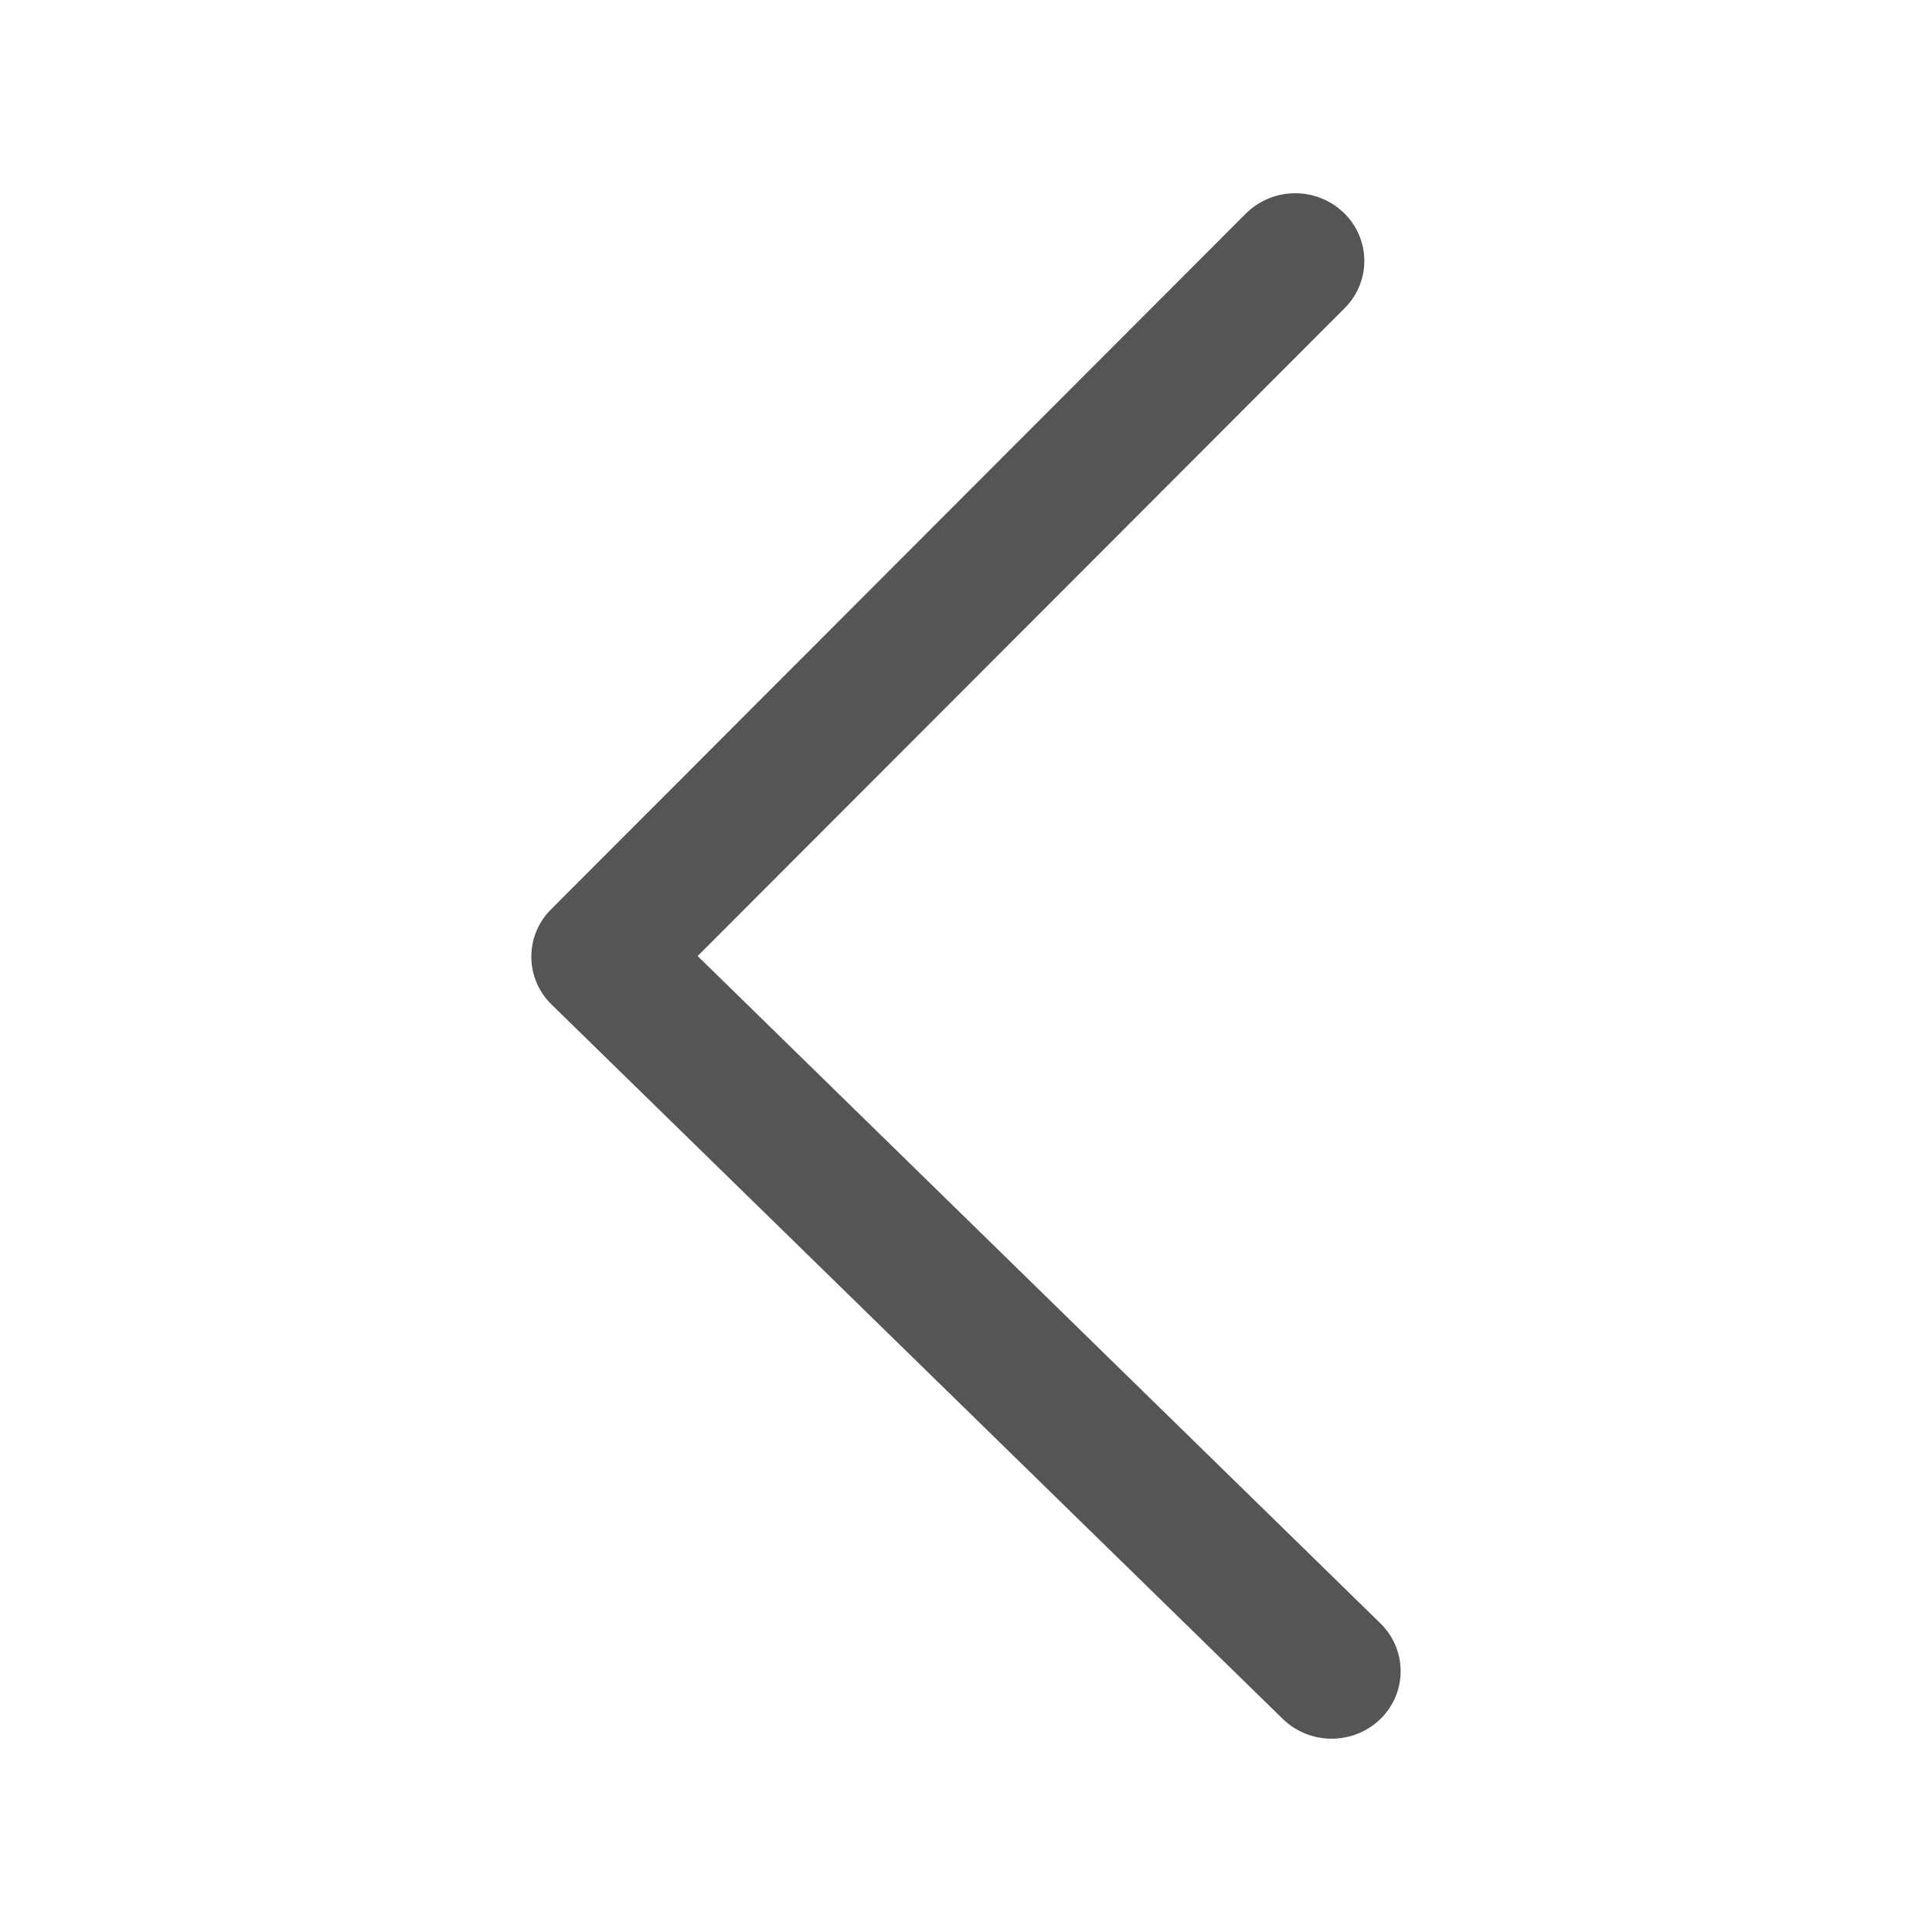
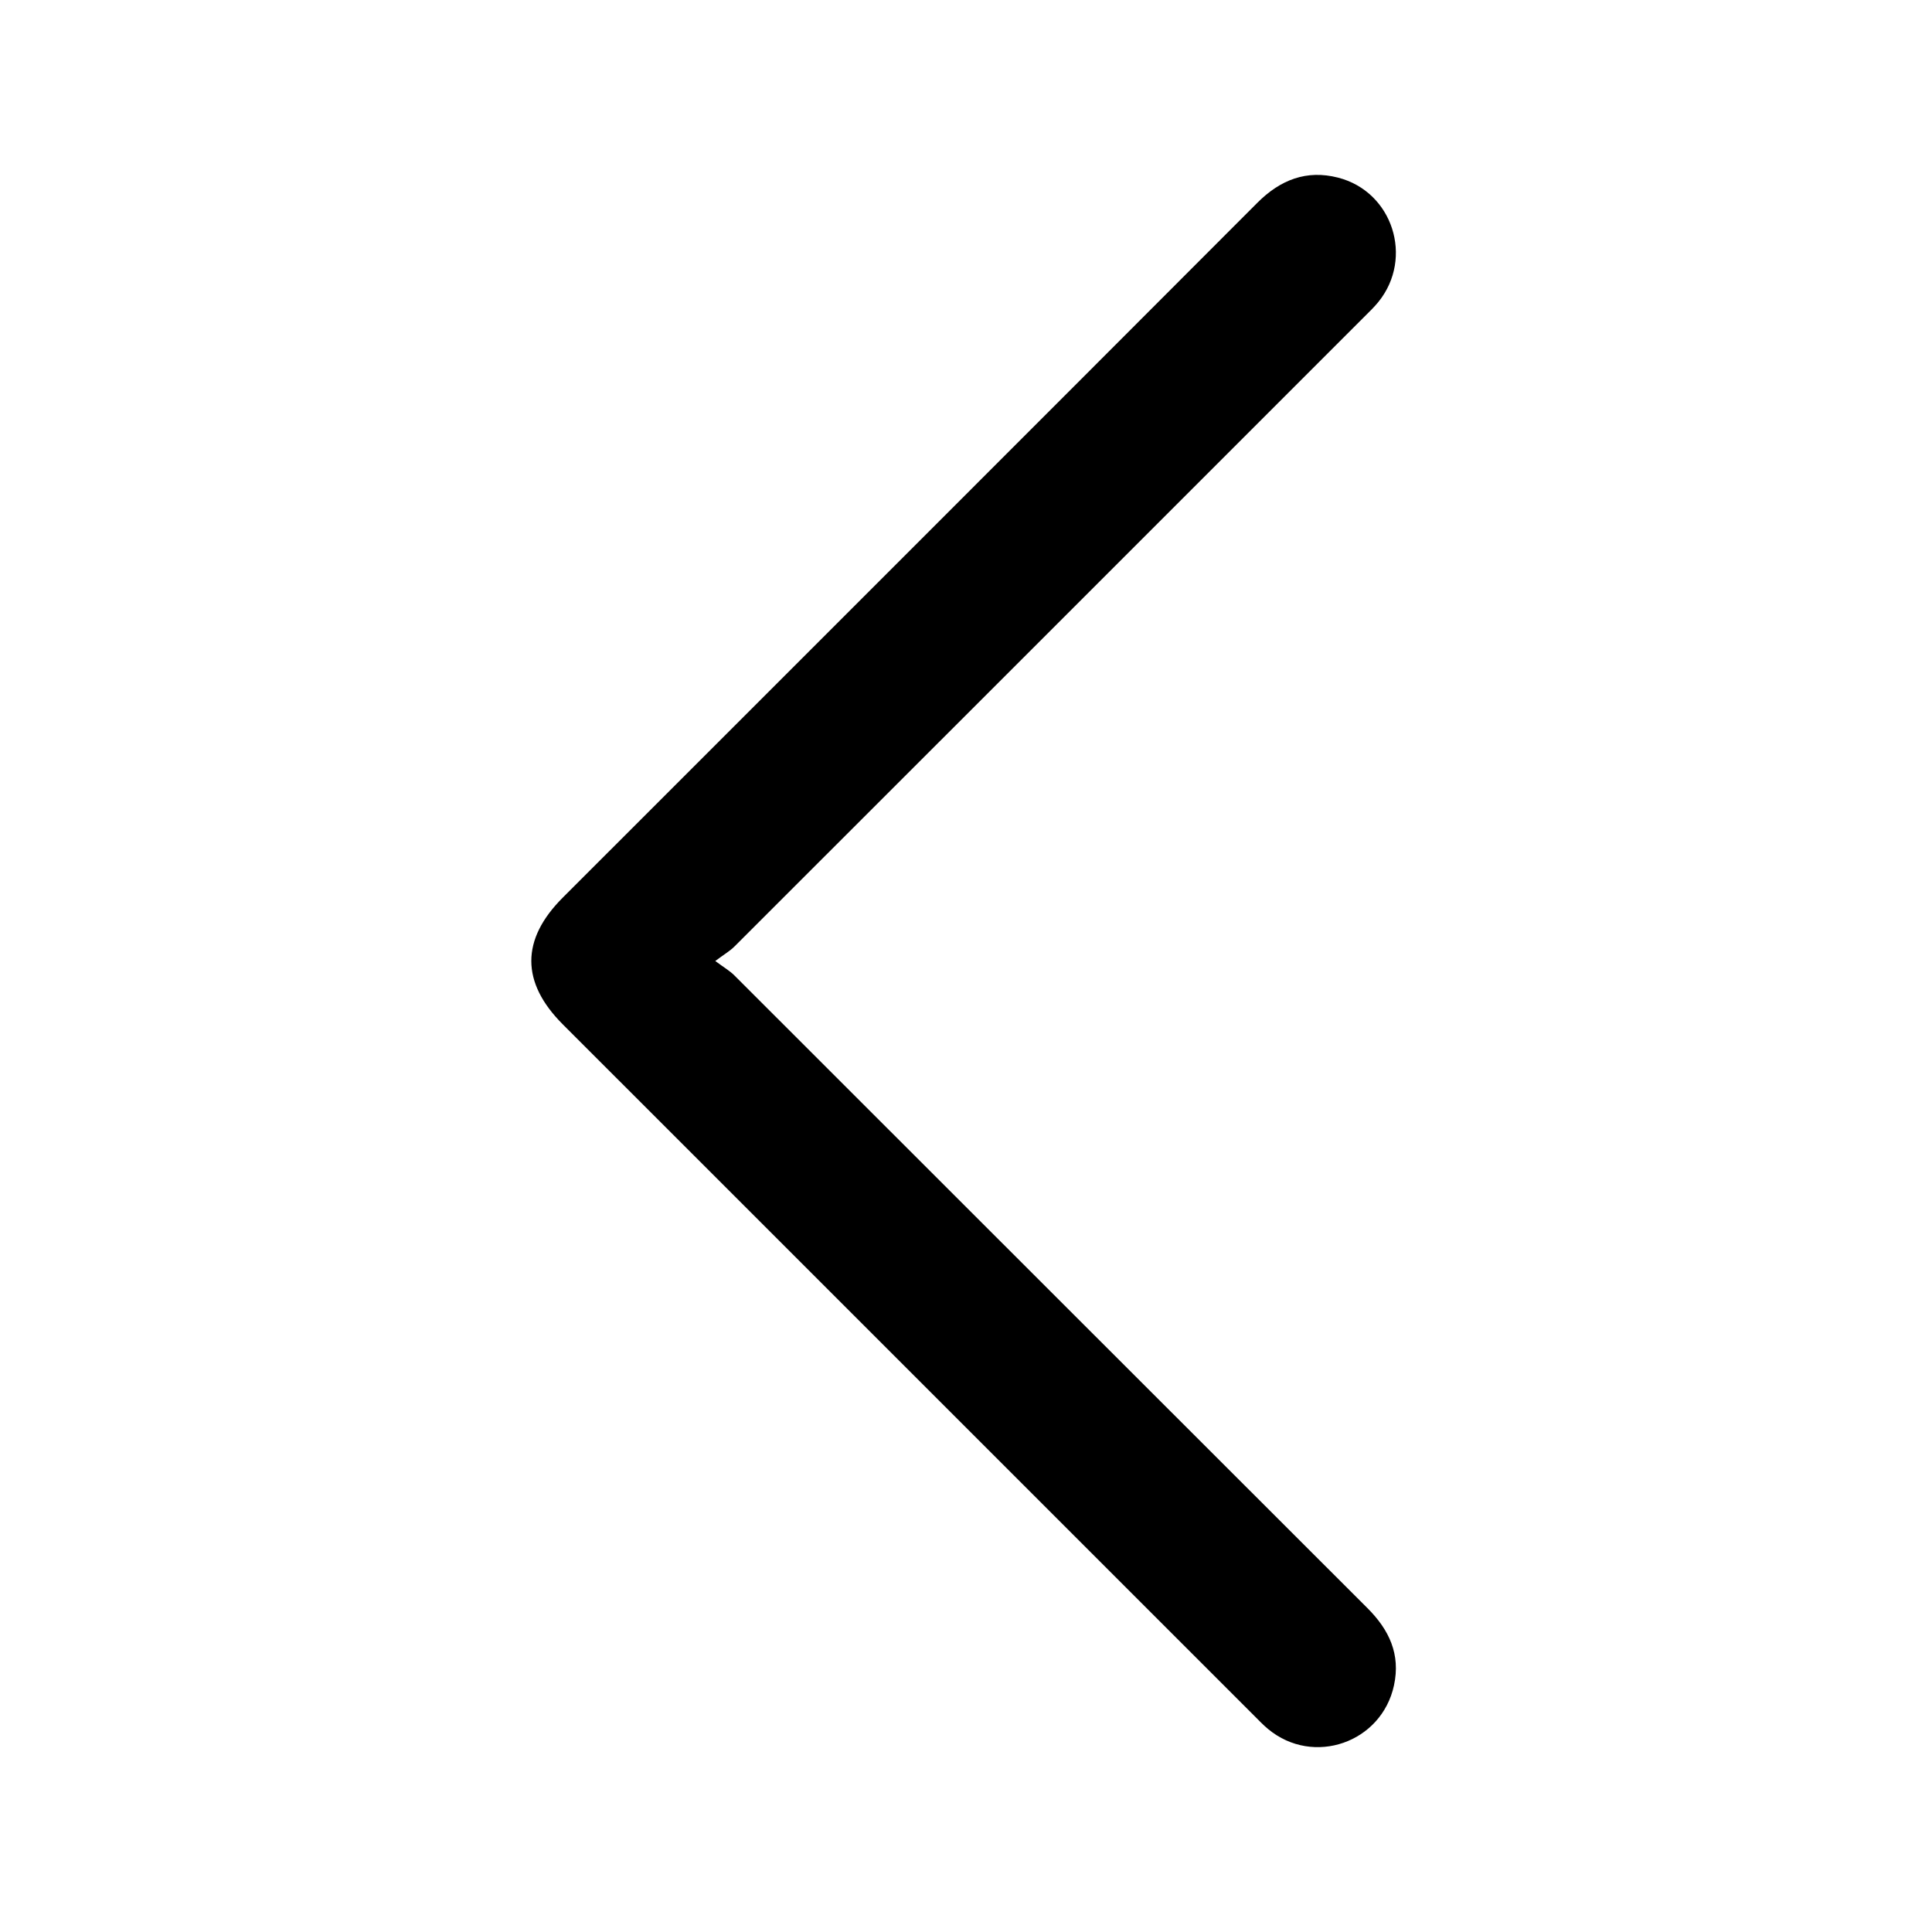
- <svg xmlns="http://www.w3.org/2000/svg" t="1609652098263" class="icon" viewBox="0 0 1024 1024" version="1.1" p-id="2481" width="200" height="200">
+ <svg xmlns="http://www.w3.org/2000/svg" t="1609653675394" class="icon" viewBox="0 0 1024 1024" version="1.1" p-id="2741" width="200" height="200">
  <defs>
    <style type="text/css" />
  </defs>
-   <path d="M369.766 506.726L712.704 163.328a35.328 35.328 0 0 0-0.614-50.688 37.171 37.171 0 0 0-51.814 0.614L292.045 481.997a35.328 35.328 0 0 0 0.307 50.432l387.584 378.675a37.222 37.222 0 0 0 51.712 0 35.328 35.328 0 0 0 0-50.688L369.766 506.726z" fill="#555555" p-id="2482" />
+   <path d="M379.104 509.344c4.647 3.465 7.707 5.211 10.102 7.614 111.882 111.777 223.68 223.642 335.584 335.395 11.498 11.482 17.601 24.432 14.060 40.893-6.549 30.444-42.724 43.056-66.702 23.207-2.638-2.179-5.006-4.691-7.43-7.116-122.147-122.131-244.291-244.268-366.434-366.411-22.218-22.218-22.236-44.944-0.033-67.143 122.749-122.755 245.548-245.451 368.185-368.316 12.166-12.191 26.062-17.589 42.734-13.327 28.957 7.395 40.247 42.511 21.462 65.827-2.323 2.881-5.046 5.457-7.669 8.083-111.214 111.228-222.435 222.459-333.706 333.634-2.407 2.404-5.469 4.166-10.148 7.66z" p-id="2742" />
</svg>
